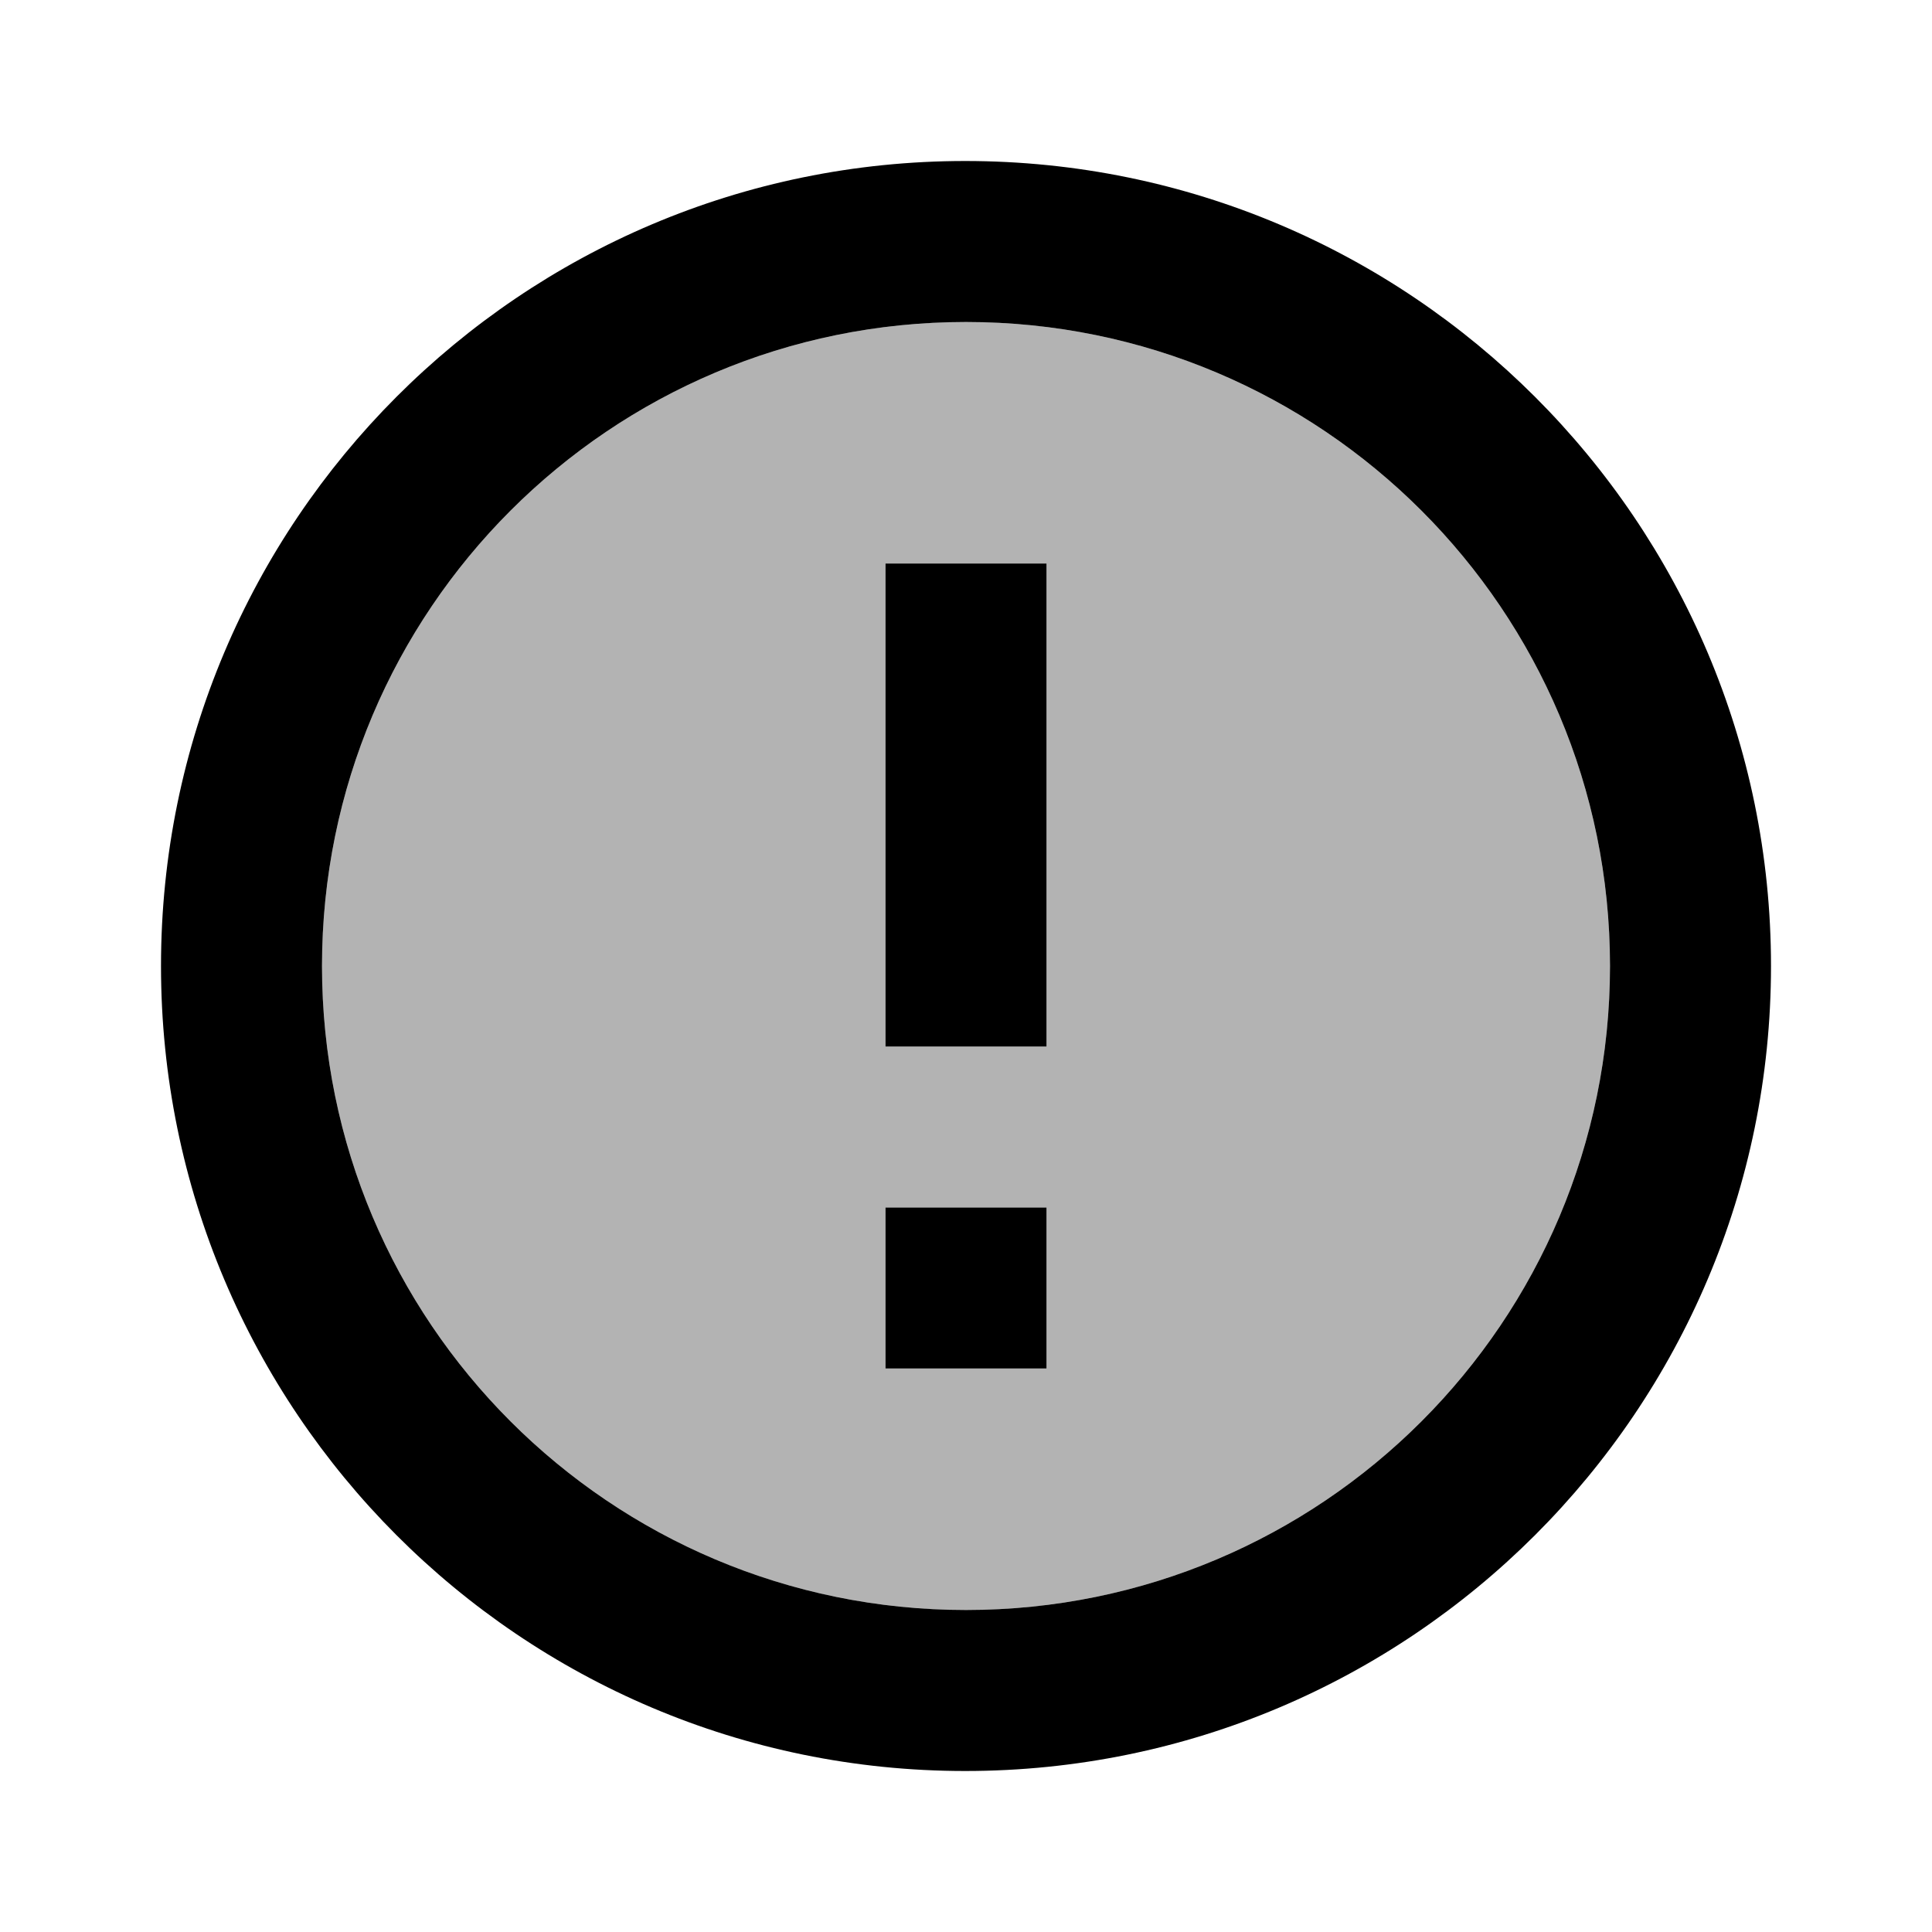
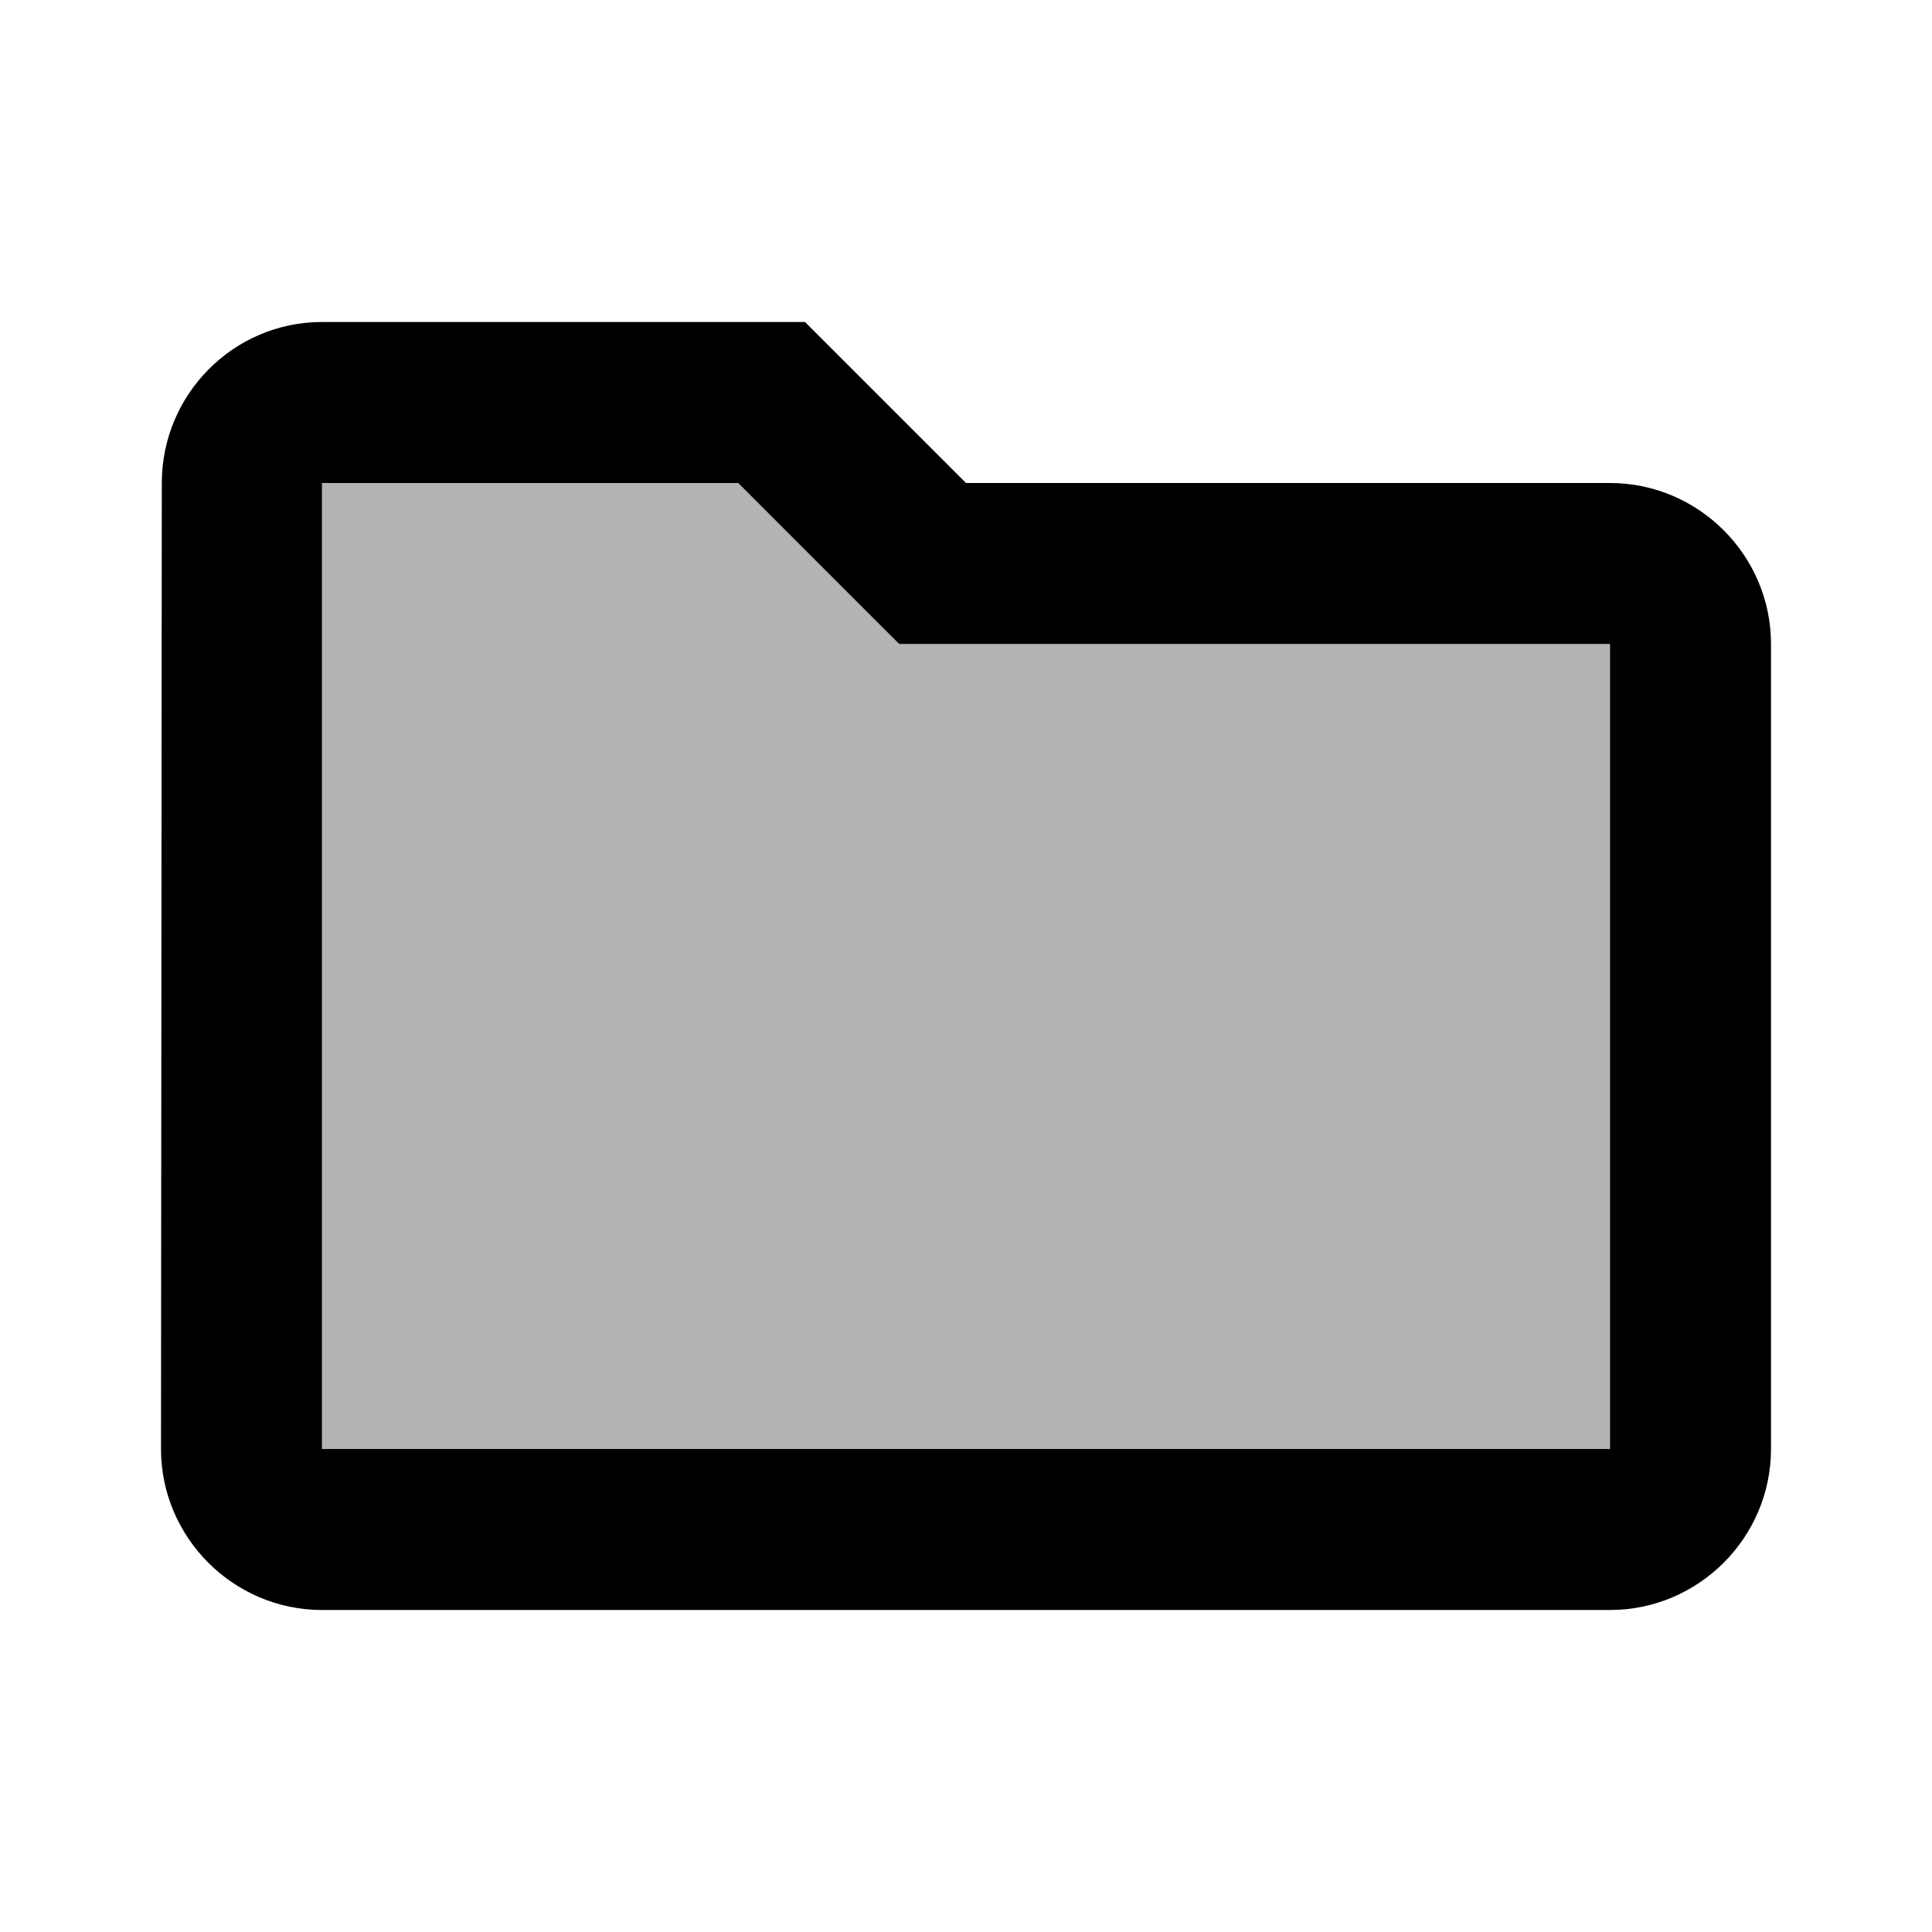
<svg xmlns="http://www.w3.org/2000/svg" width="24" height="24" viewBox="0 0 24 24">
-   <path opacity=".3" d="M12 4c-4.42 0-8 3.58-8 8s3.58 8 8 8 8-3.58 8-8-3.58-8-8-8zm1 13h-2v-2h2v2zm0-4h-2V7h2v6z" />
-   <path d="M11.99 2C6.47 2 2 6.48 2 12s4.47 10 9.99 10C17.52 22 22 17.52 22 12S17.52 2 11.99 2zM12 20c-4.42 0-8-3.58-8-8s3.58-8 8-8 8 3.58 8 8-3.58 8-8 8zm-1-5h2v2h-2zm0-8h2v6h-2z" />
+   <path fill="none" d="M0 0h24v24H0V0z" />
+   <path opacity=".3" d="M11.17 8l-.58-.59L9.17 6H4v12h16V8h-8z" />
+   <path d="M20 6h-8l-2-2H4c-1.1 0-1.99.9-1.99 2L2 18c0 1.1.9 2 2 2h16c1.1 0 2-.9 2-2V8c0-1.1-.9-2-2-2zm0 12H4V6h5.17l1.41 1.41.59.59H20v10z" />
</svg>
